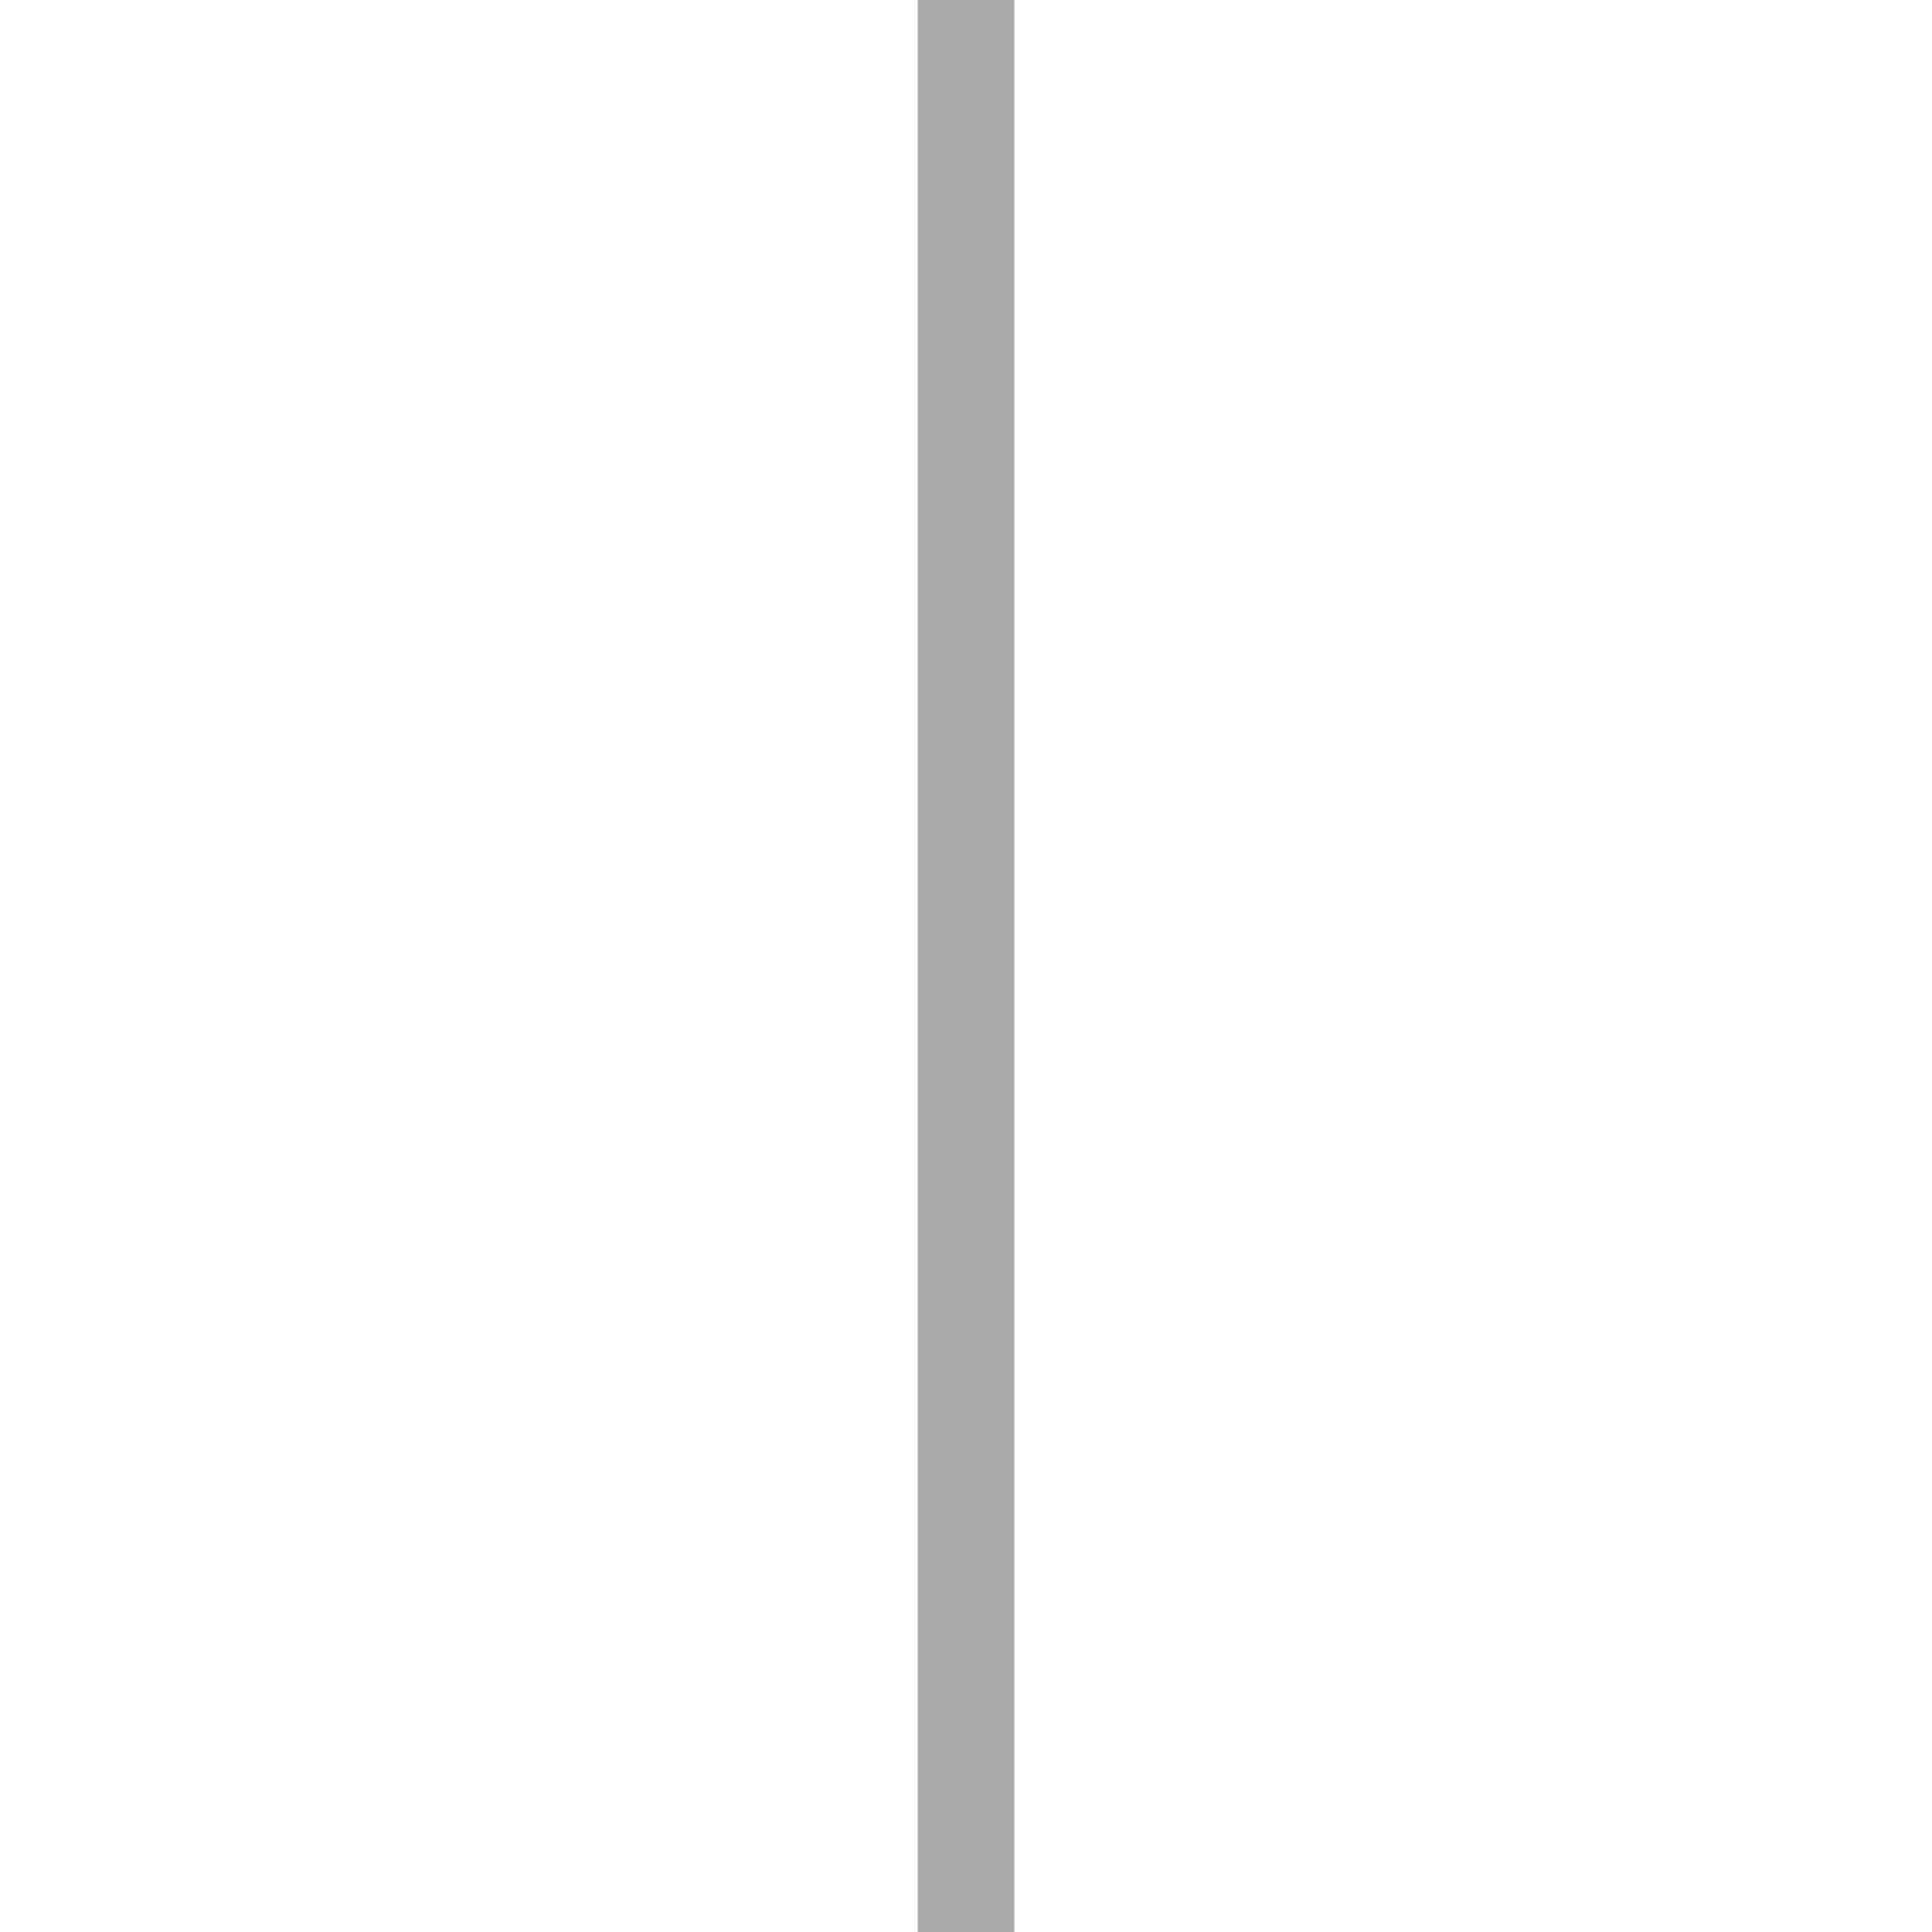
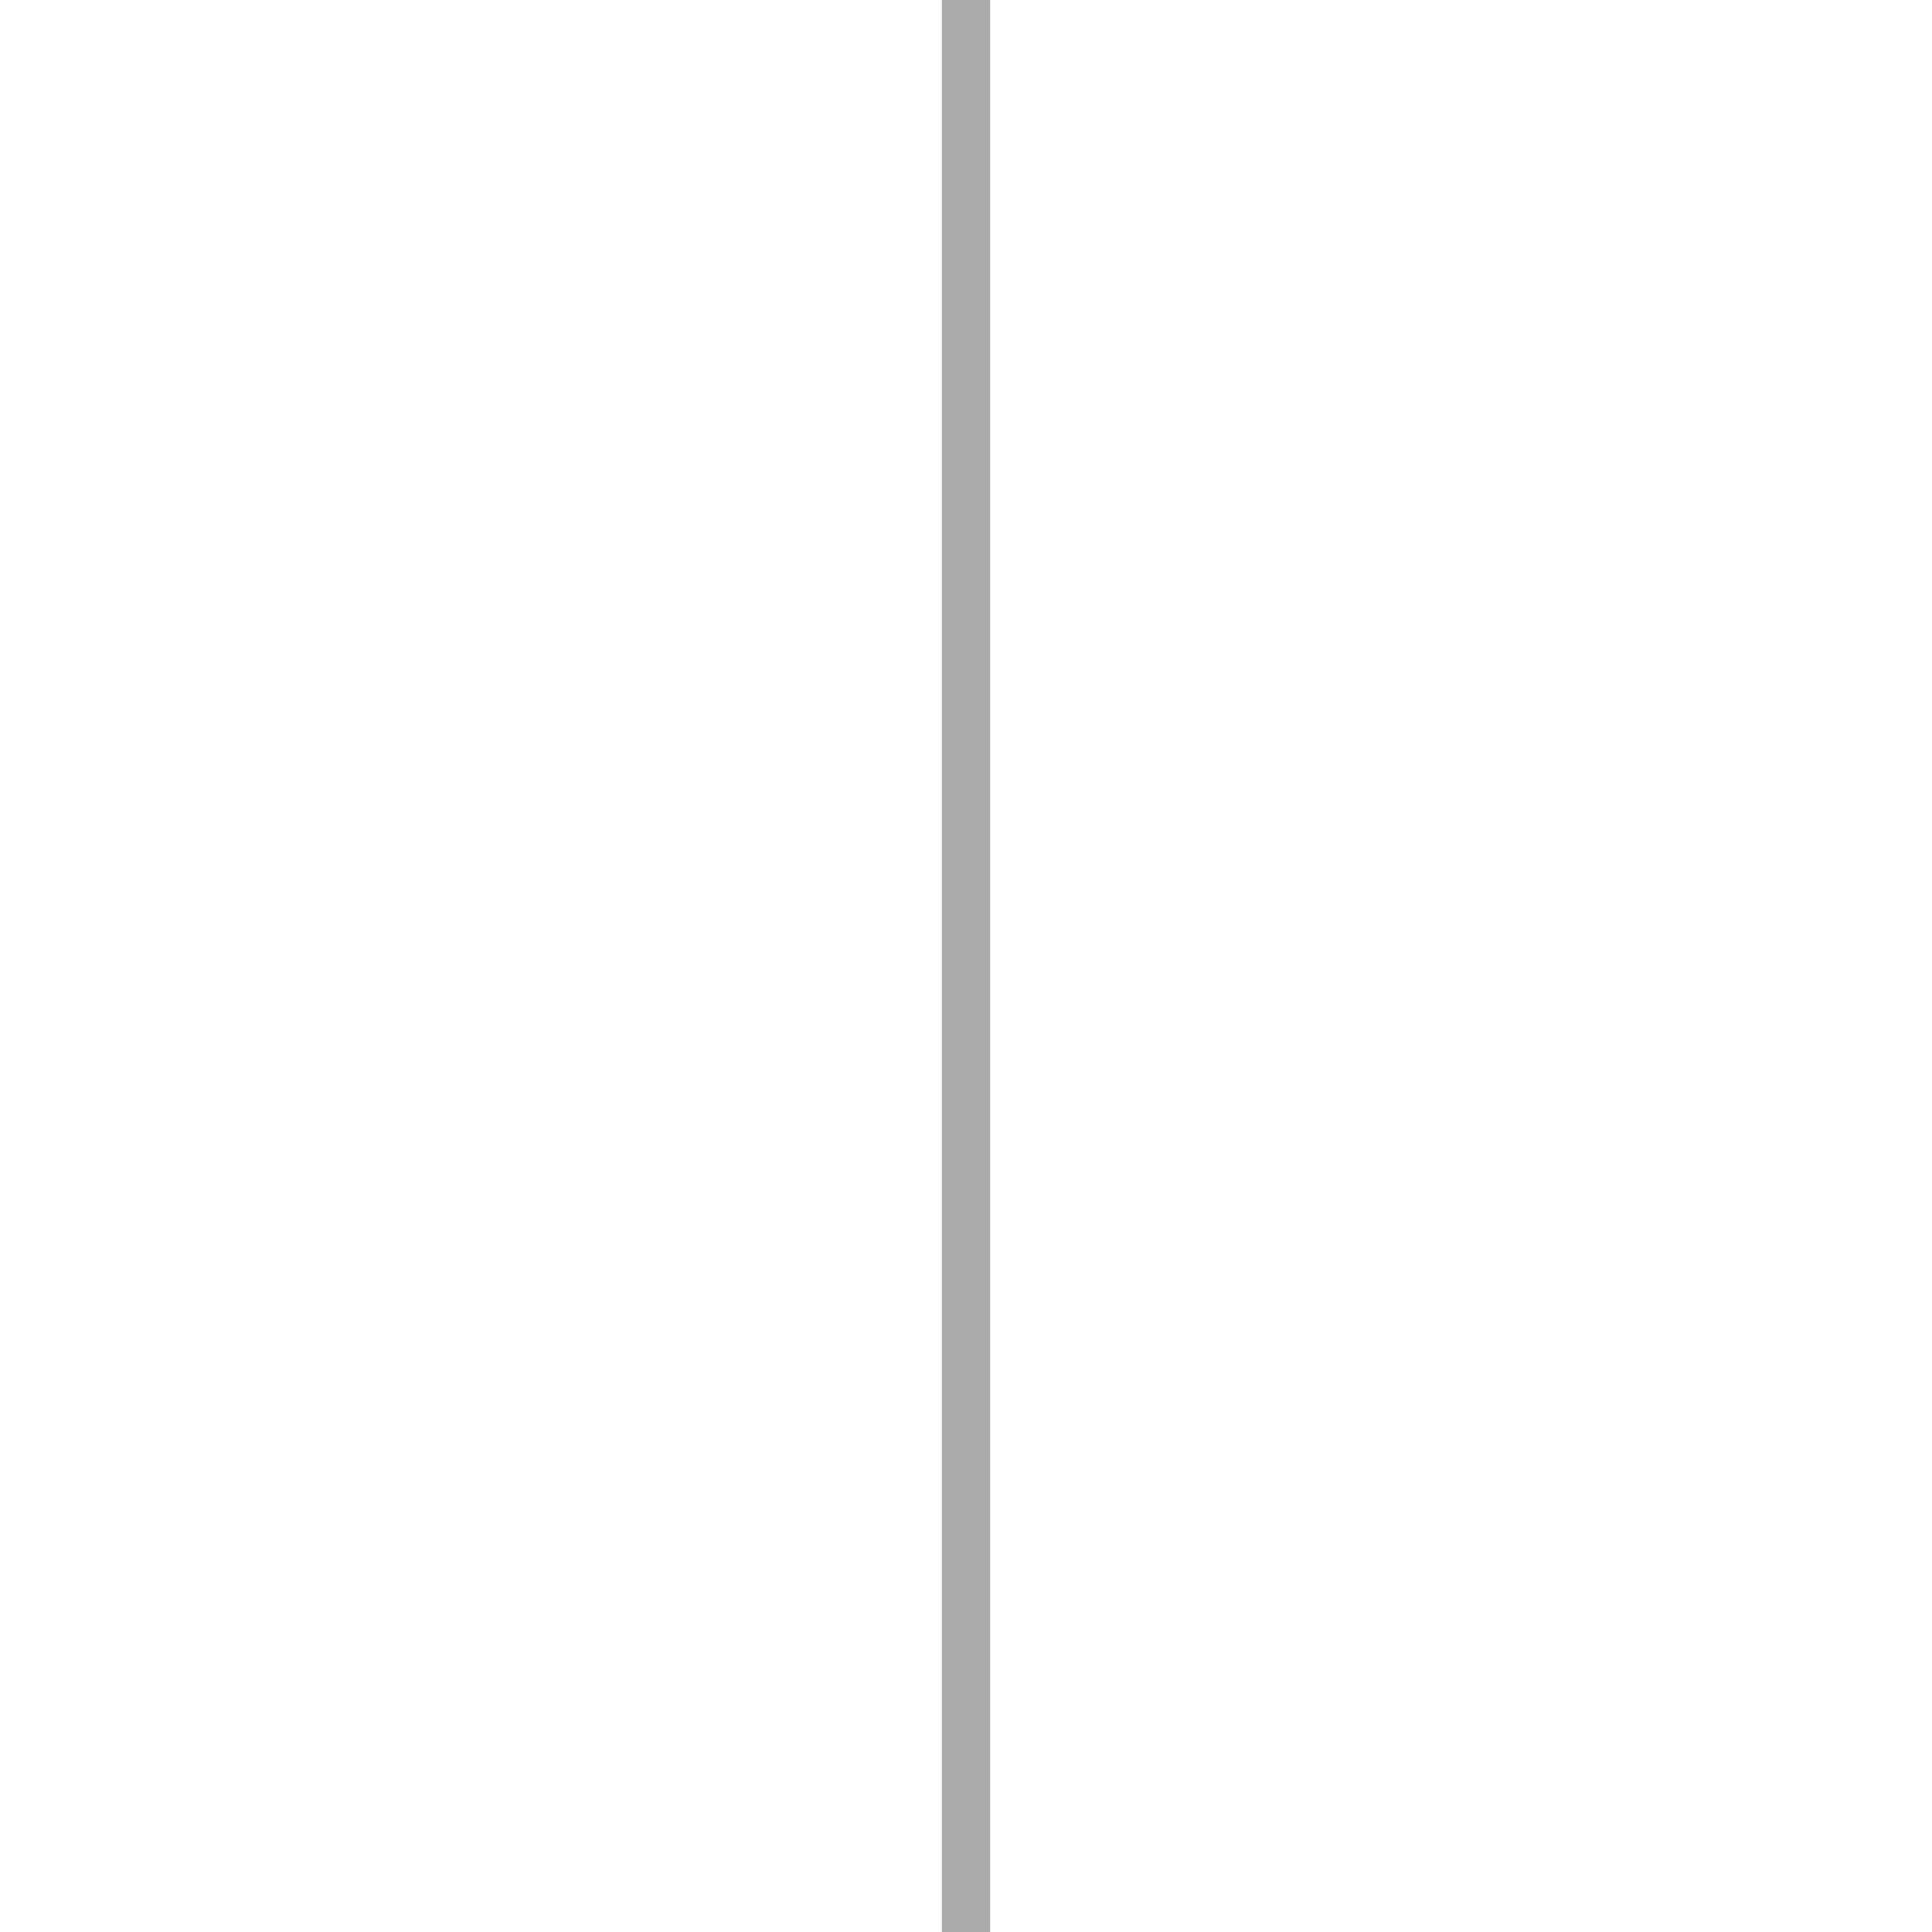
- <svg xmlns="http://www.w3.org/2000/svg" version="1.1" x="0" y="0" width="20" height="20" viewBox="0 0 20 20" enable-background="new 0 0 20 20" xml:space="preserve">
-   <g stroke="#aaaaaa" stroke-width="1" width="20" height="20">
-     <line x1="10" y1="0" x2="10" y2="20" />
+ <svg xmlns="http://www.w3.org/2000/svg" version="1.1" x="0" y="0" width="40" height="40" viewBox="0 0 40 40" enable-background="new 0 0 40 40" xml:space="preserve">
+   <g stroke="#aaaaaa" stroke-width="1" width="40" height="40">
+     <line x1="20" y1="0" x2="20" y2="40" />
  </g>
</svg>
